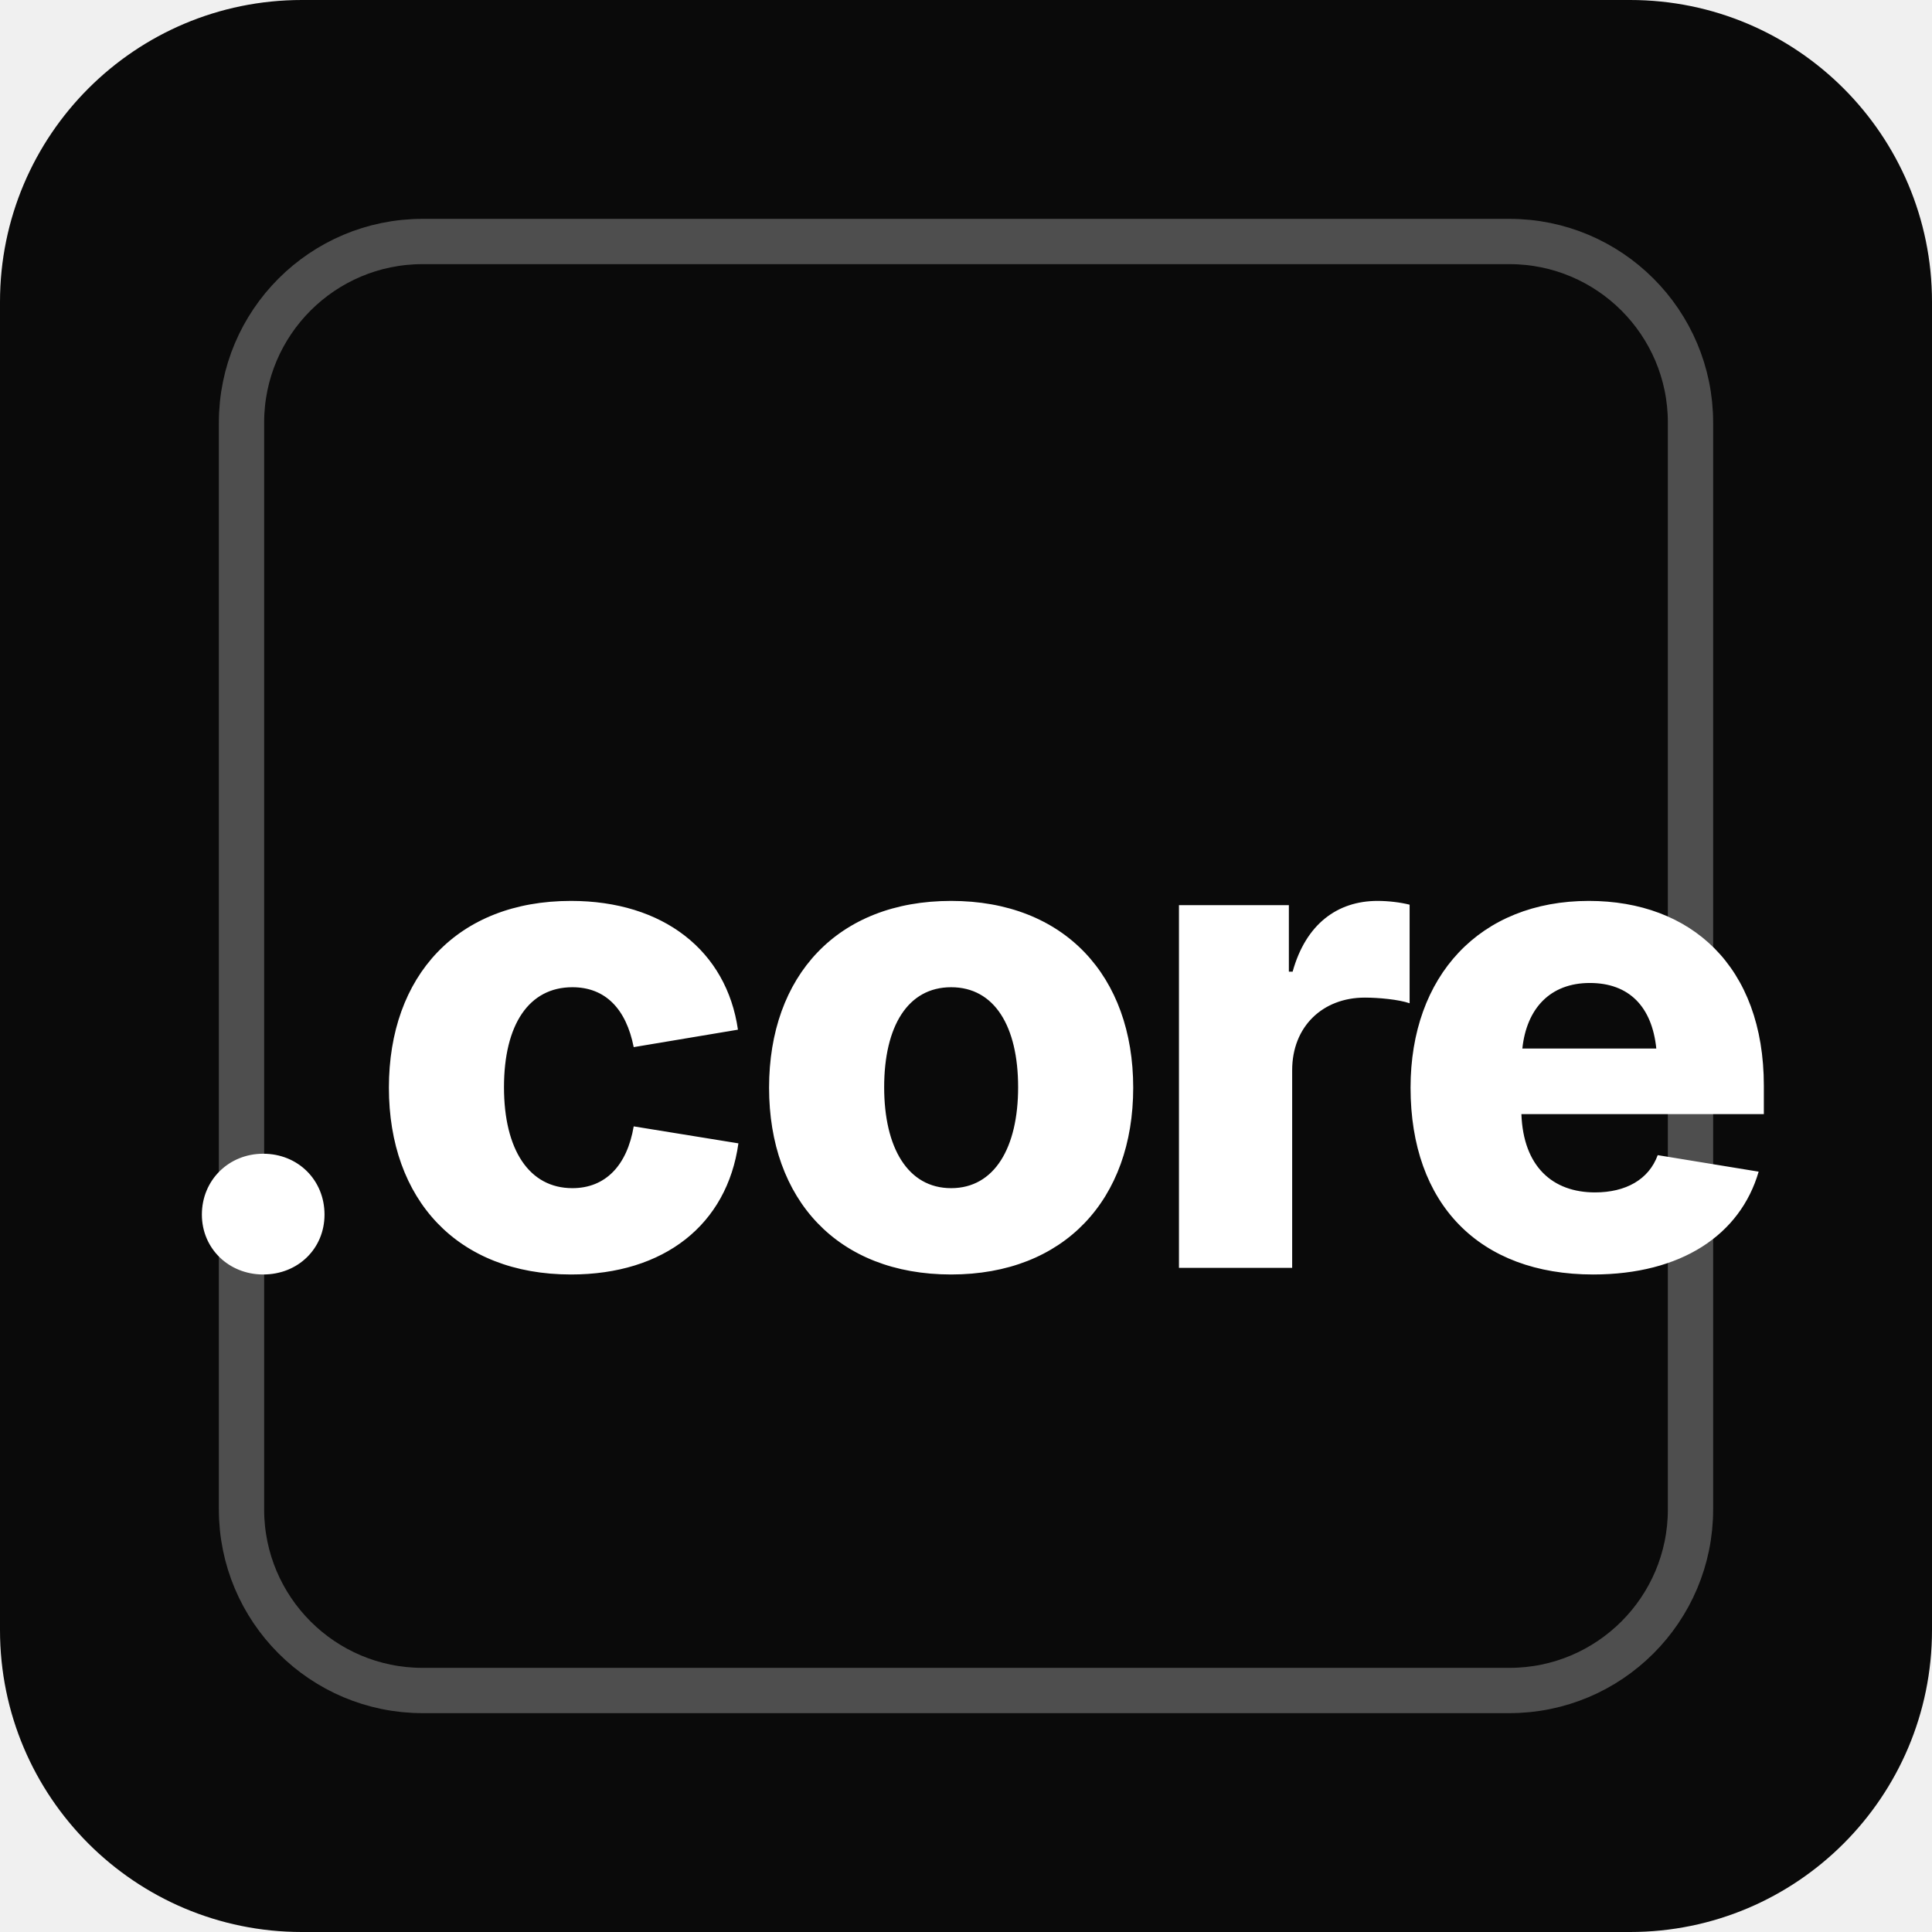
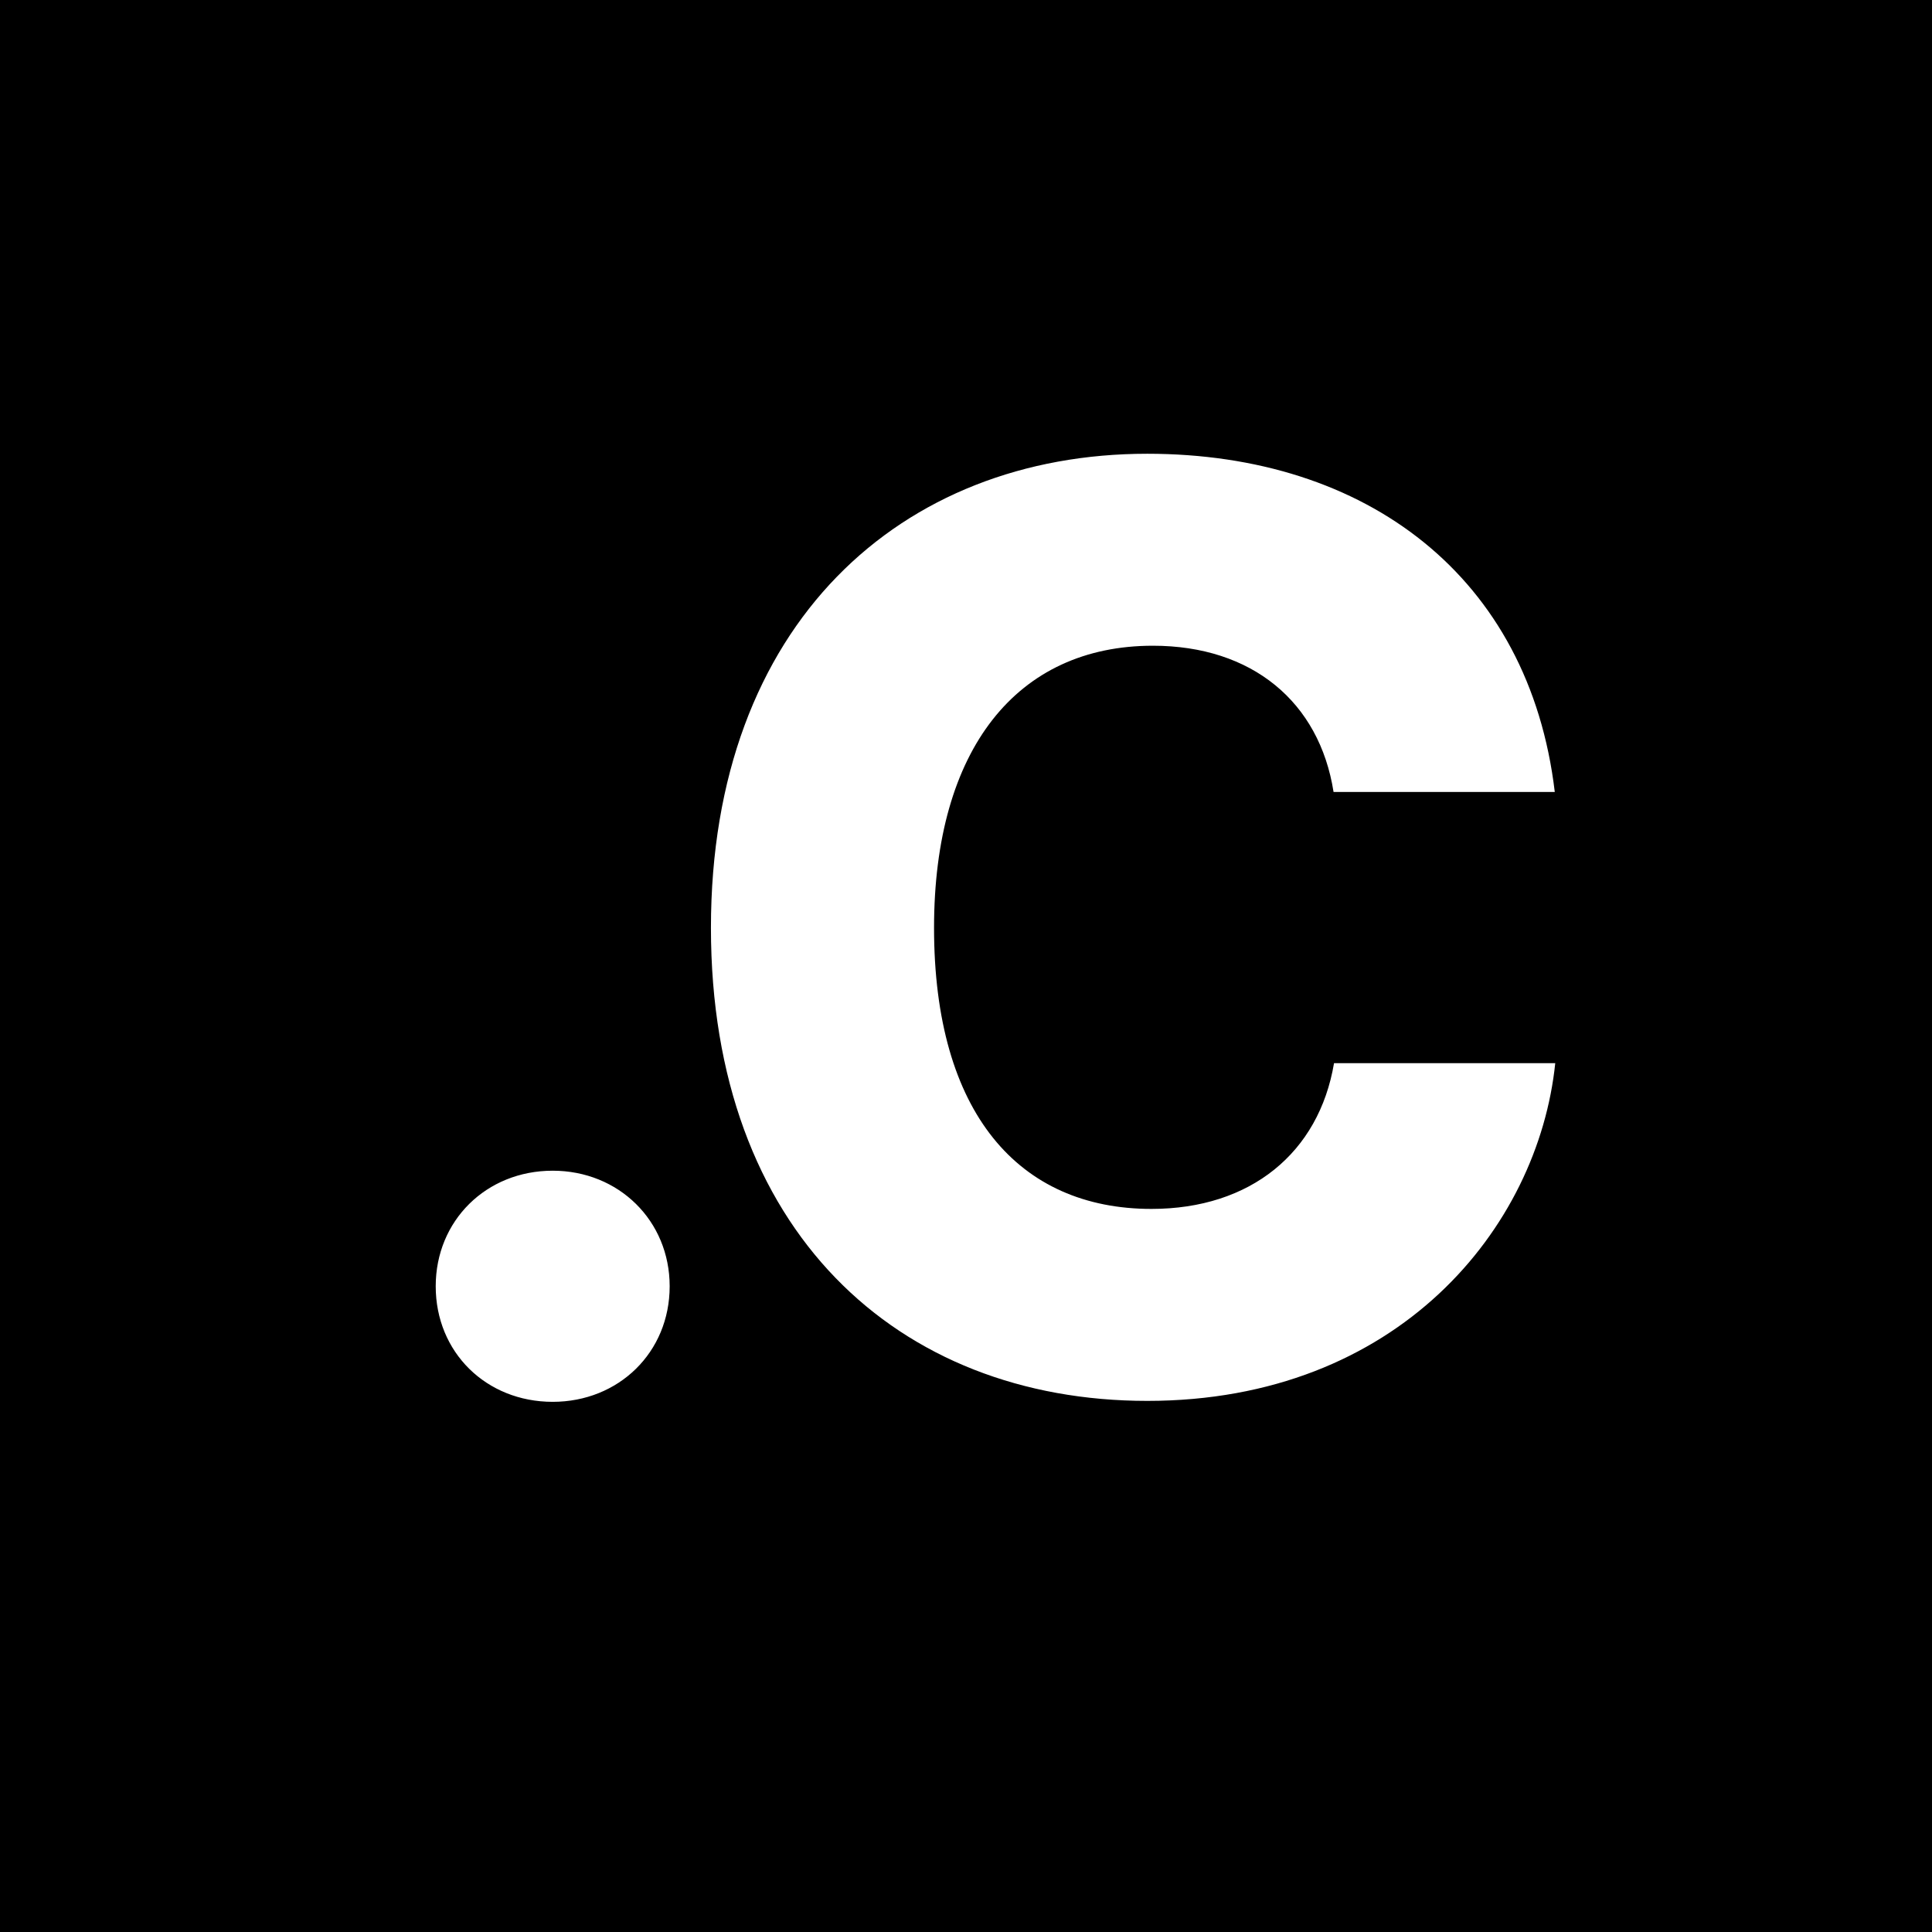
<svg xmlns="http://www.w3.org/2000/svg" viewBox="0 0 64 64" width="64" height="64">
-   <rect width="64" height="64" rx="10" fill="#0A0A0A" />
-   <rect x="8" y="8" width="48" height="48" rx="6" fill="none" stroke="#FFFFFF" stroke-opacity="0.28" stroke-width="1.5" />
-   <text x="32" y="42" text-anchor="middle" font-family="Inter, -apple-system, BlinkMacSystemFont, 'Segoe UI', Roboto, sans-serif" font-weight="800" font-size="22" fill="#FFFFFF" letter-spacing="-0.5">.core</text>
+   <rect width="64" height="64" fill="#000000" />
+   <text x="32" y="46" text-anchor="middle" font-family="Inter, -apple-system, BlinkMacSystemFont, 'Segoe UI', Roboto, sans-serif" font-weight="800" font-size="42" fill="#FFFFFF" letter-spacing="-2">.C</text>
</svg>
